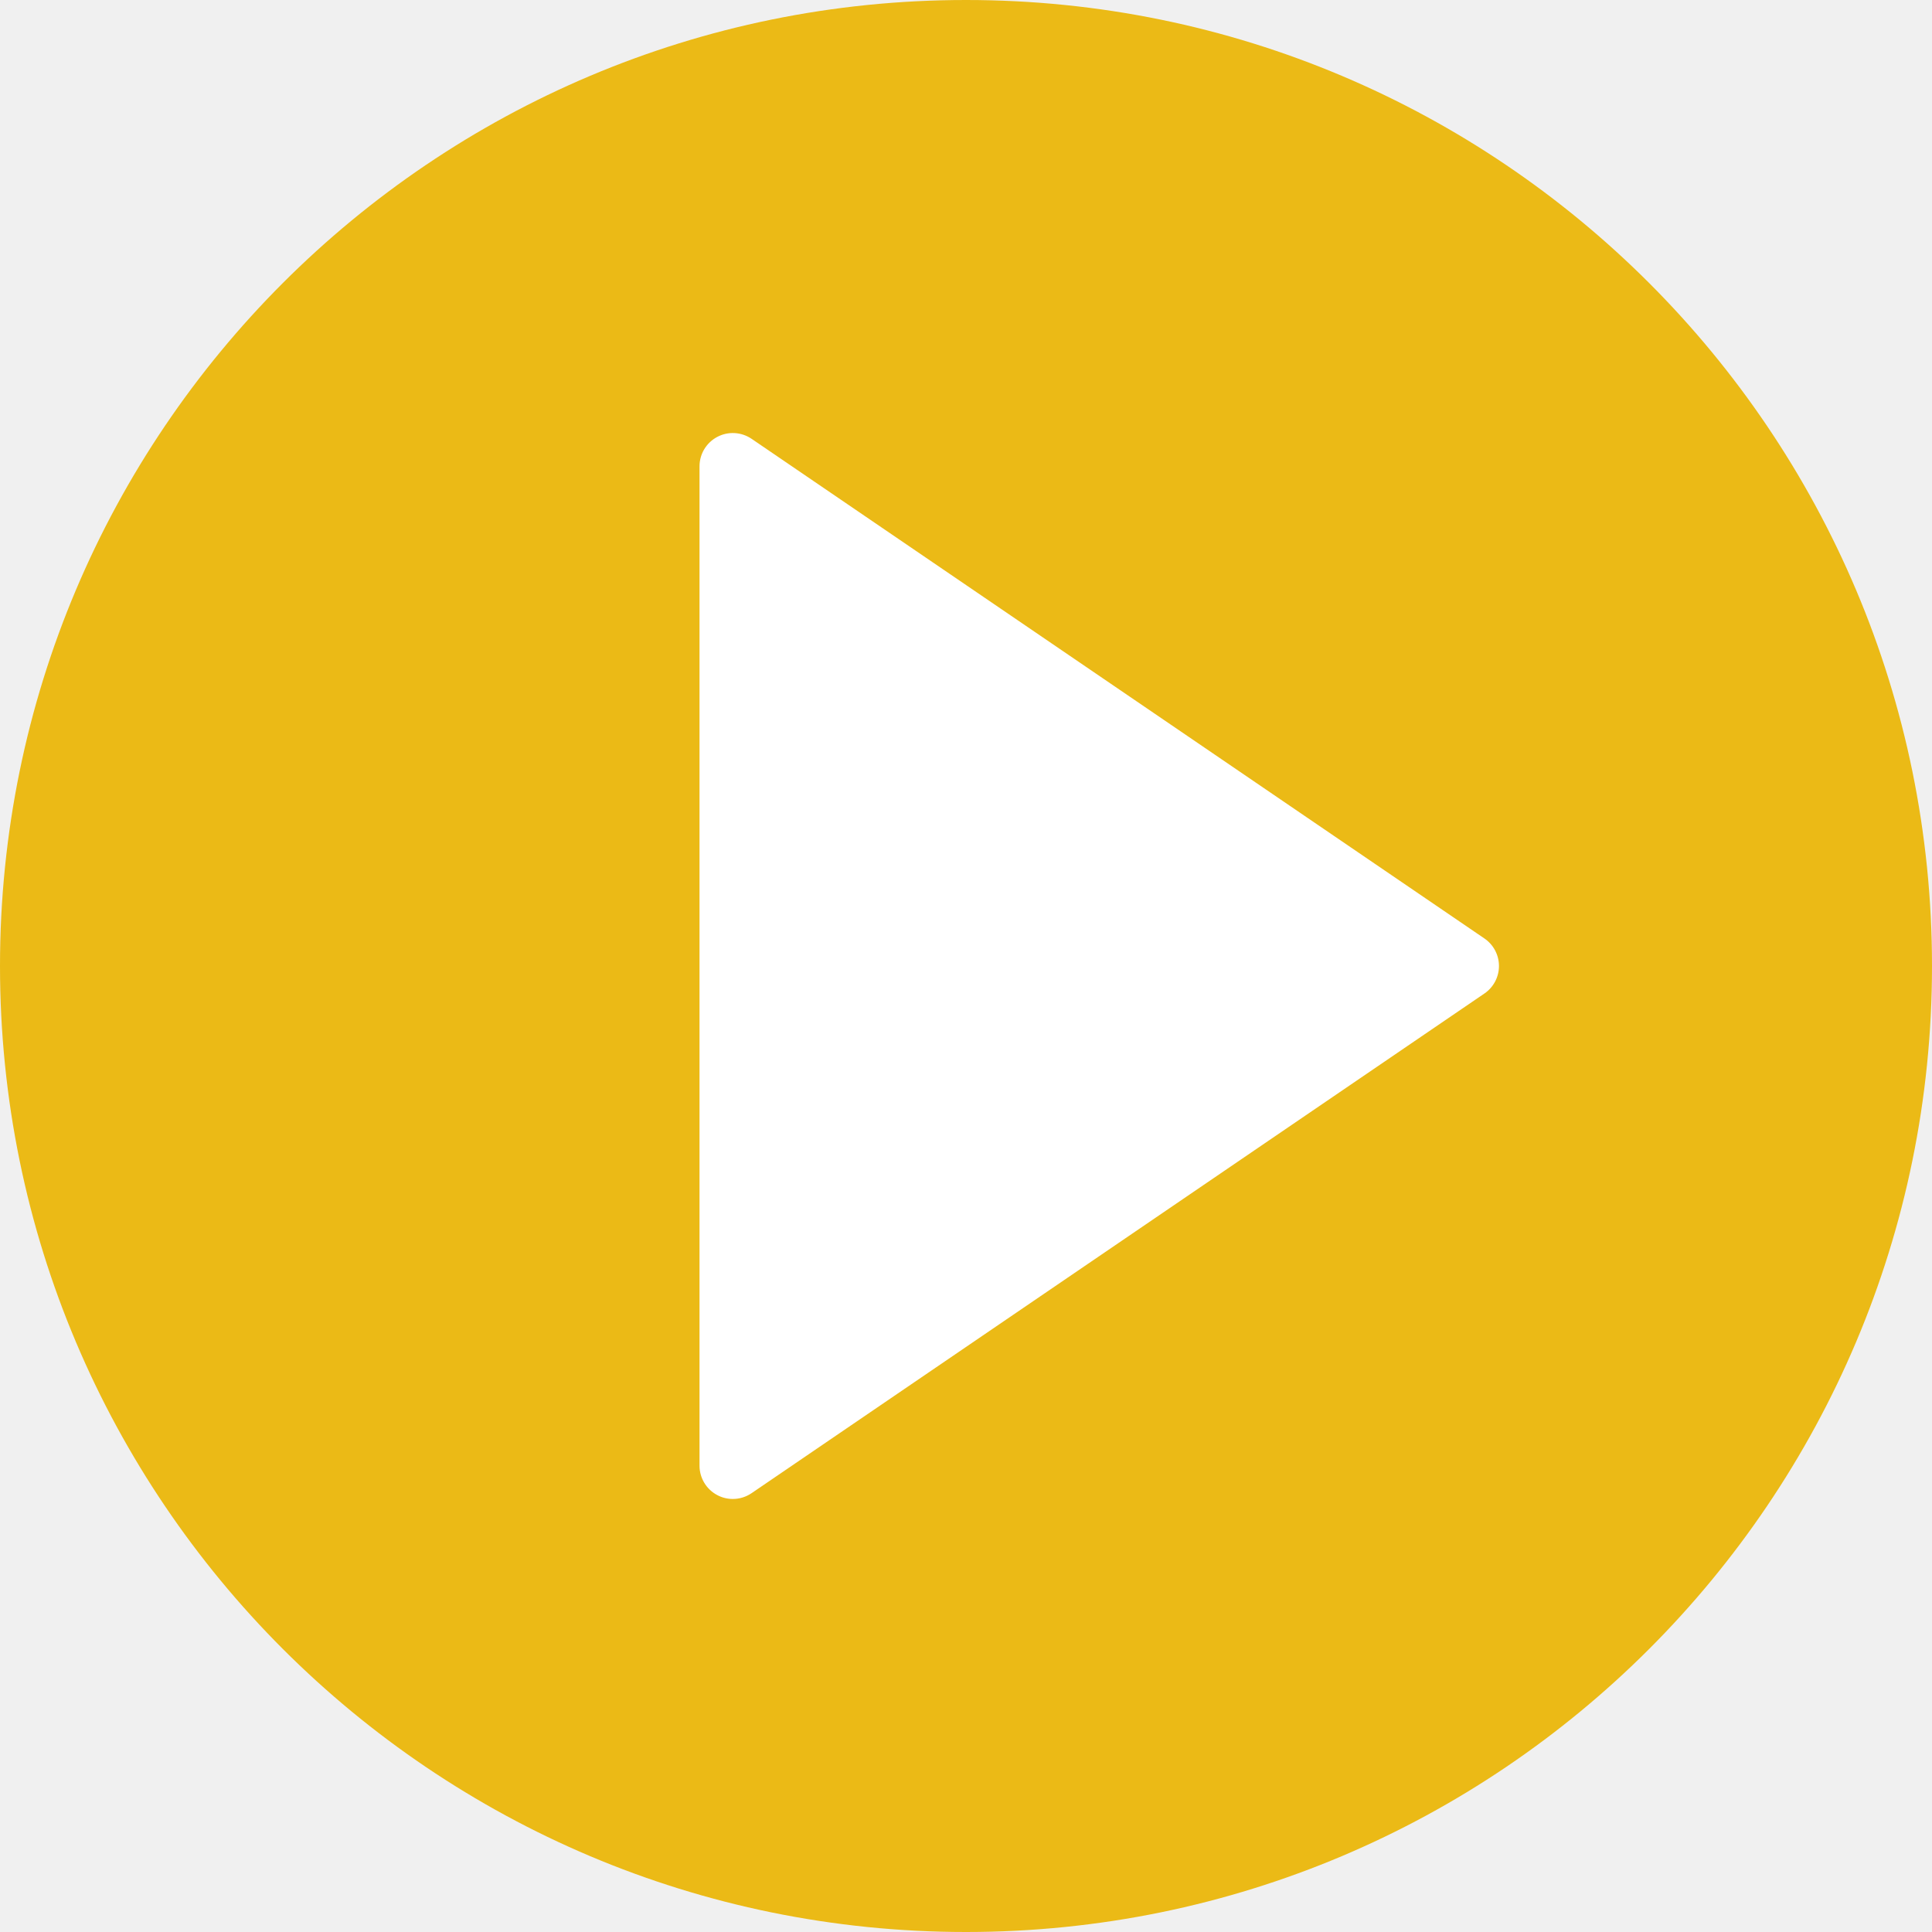
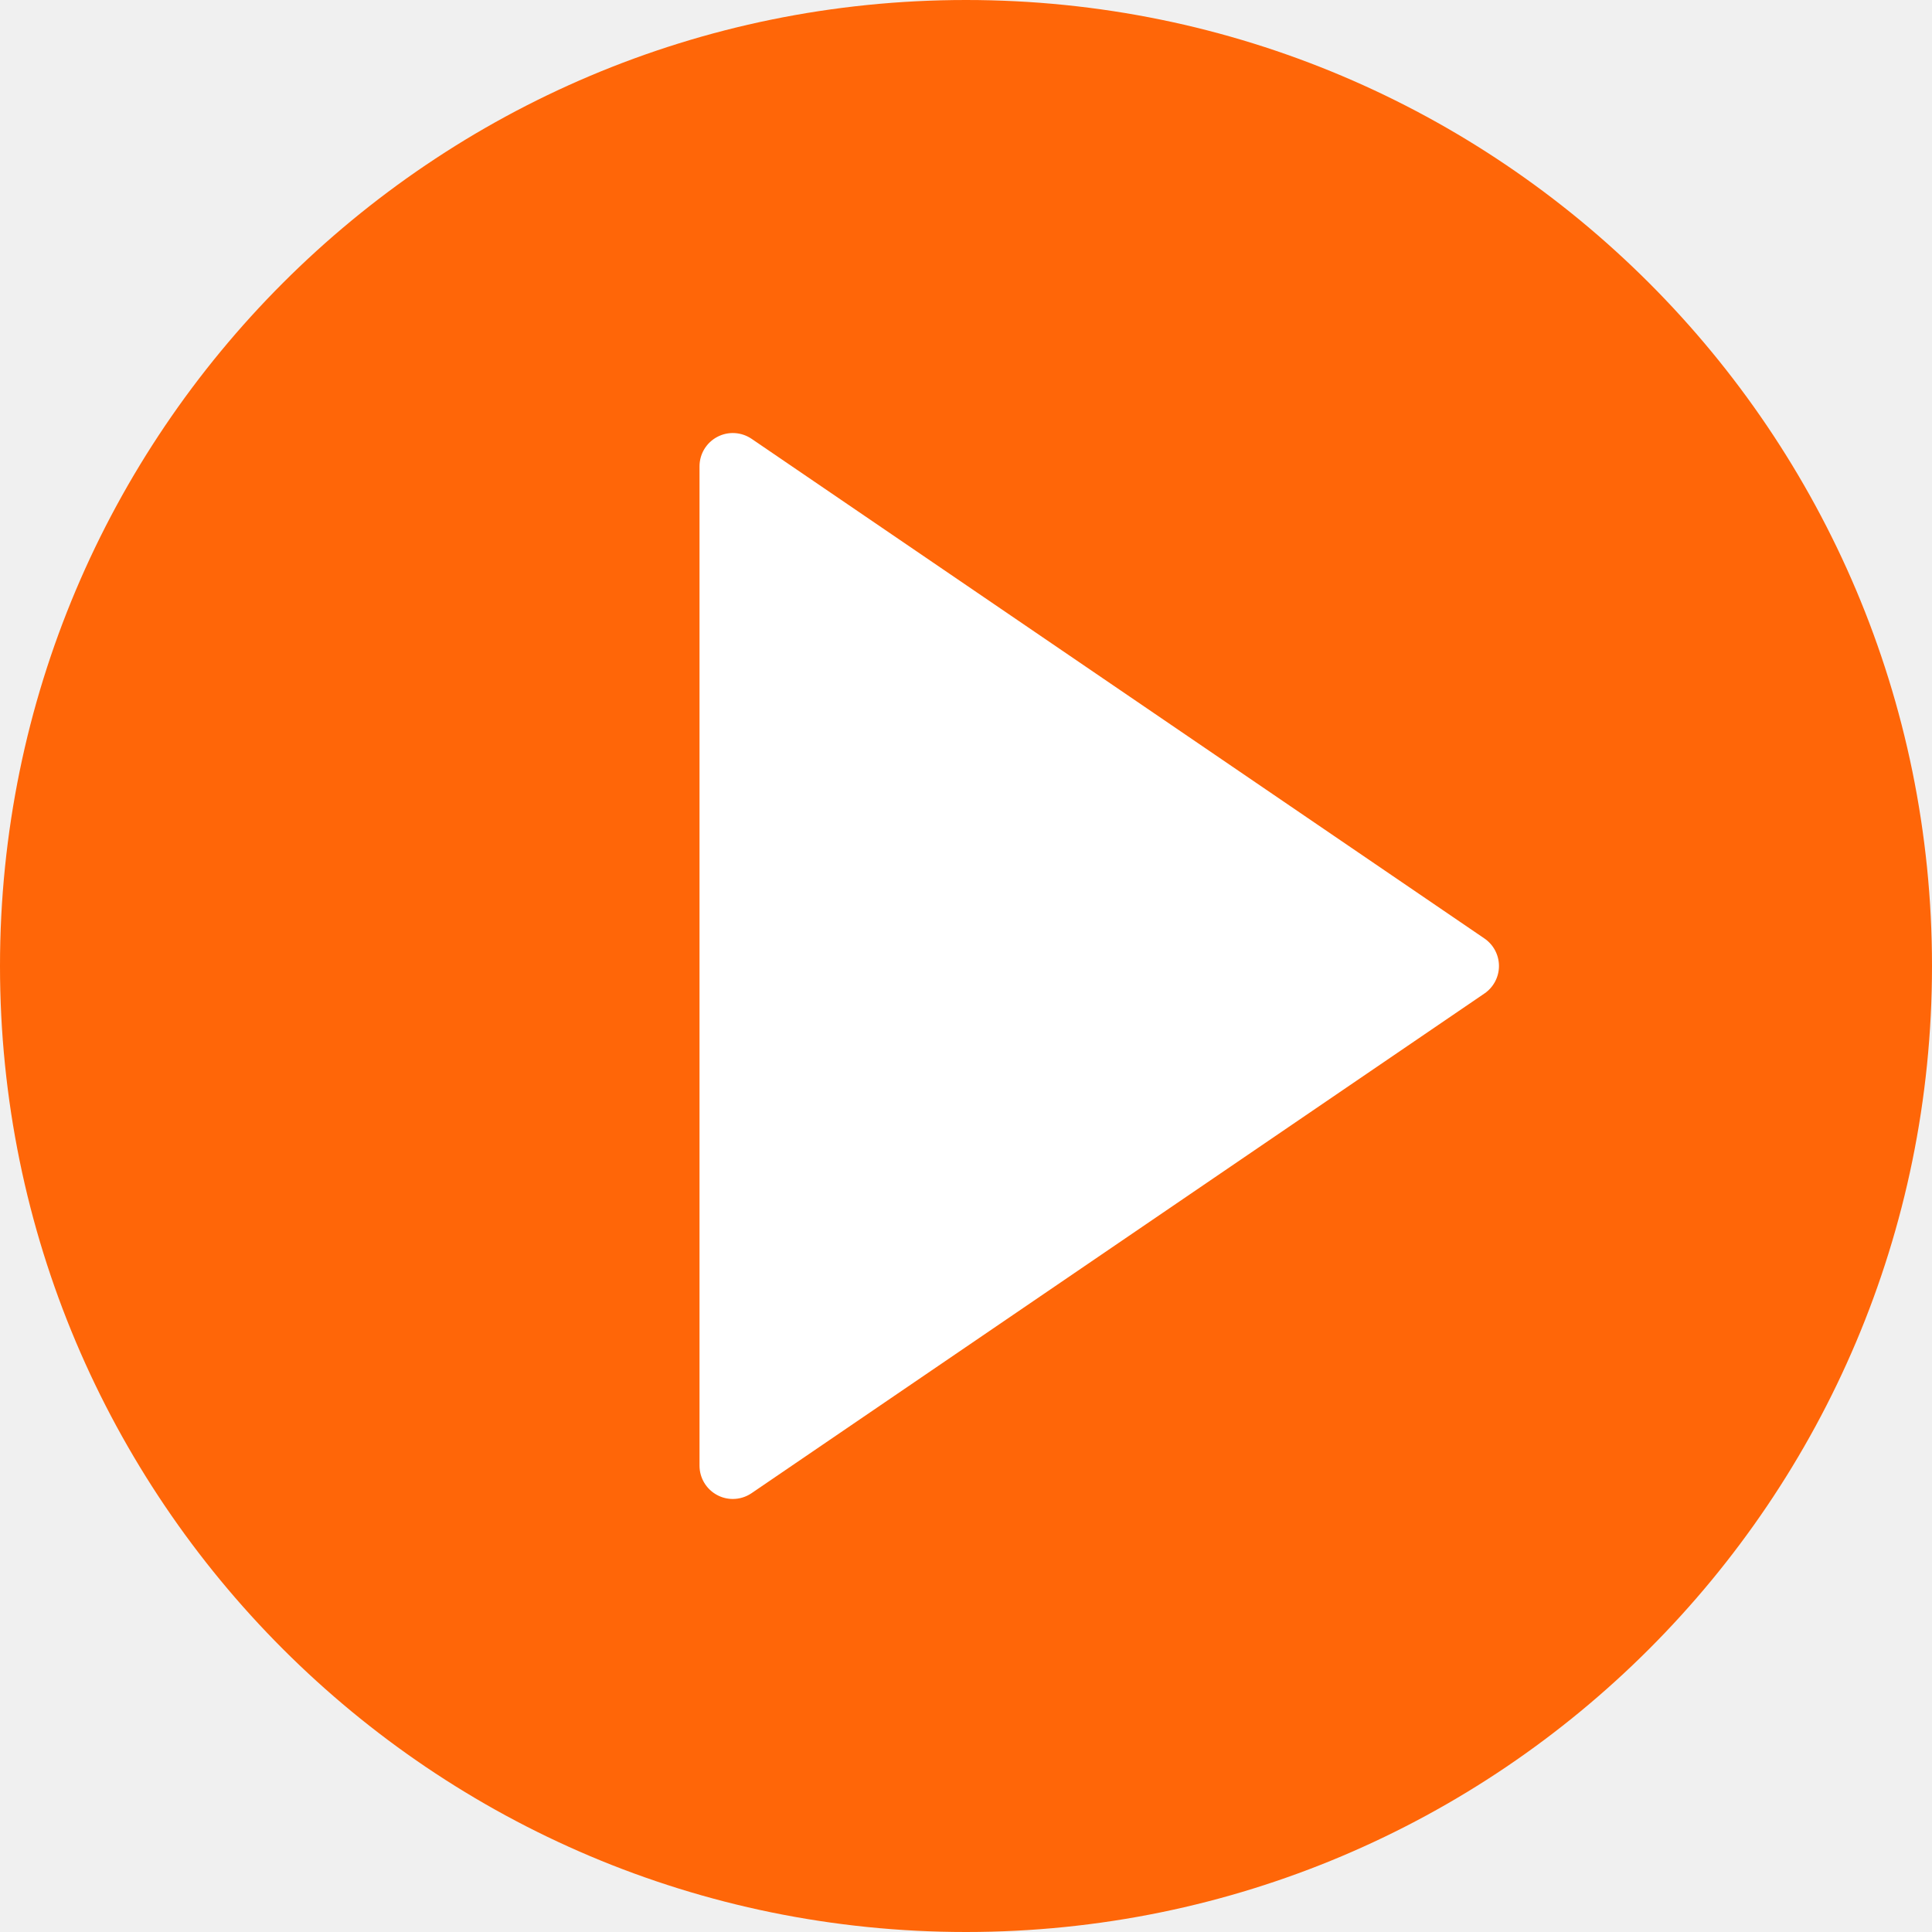
<svg xmlns="http://www.w3.org/2000/svg" version="1.1" id="Capa_1" x="0px" y="0px" viewBox="0 0 58 58" style="enable-background:new 0 0 58 58;" xml:space="preserve">
-   <circle style="fill:#EBBA16;" cx="29" cy="29" r="29" />
+   <circle style="fill:rgba(255, 102, 8, 1);" cx="29" cy="29" r="29" />
  <g>
    <polygon style="fill:#FFFFFF;" points="44,29 22,44 22,29.273 22,14  " />
    <path style="fill:#FFFFFF;" d="M22,45c-0.16,0-0.321-0.038-0.467-0.116C21.205,44.711,21,44.371,21,44V14   c0-0.371,0.205-0.711,0.533-0.884c0.328-0.174,0.724-0.15,1.031,0.058l22,15C44.836,28.36,45,28.669,45,29s-0.164,0.64-0.437,0.826   l-22,15C22.394,44.941,22.197,45,22,45z M23,15.893v26.215L42.225,29L23,15.893z" />
  </g>
  <g>
</g>
  <g>
</g>
  <g>
</g>
  <g>
</g>
  <g>
</g>
  <g>
</g>
  <g>
</g>
  <g>
</g>
  <g>
</g>
  <g>
</g>
  <g>
</g>
  <g>
</g>
  <g>
</g>
  <g>
</g>
  <g>
</g>
</svg>
